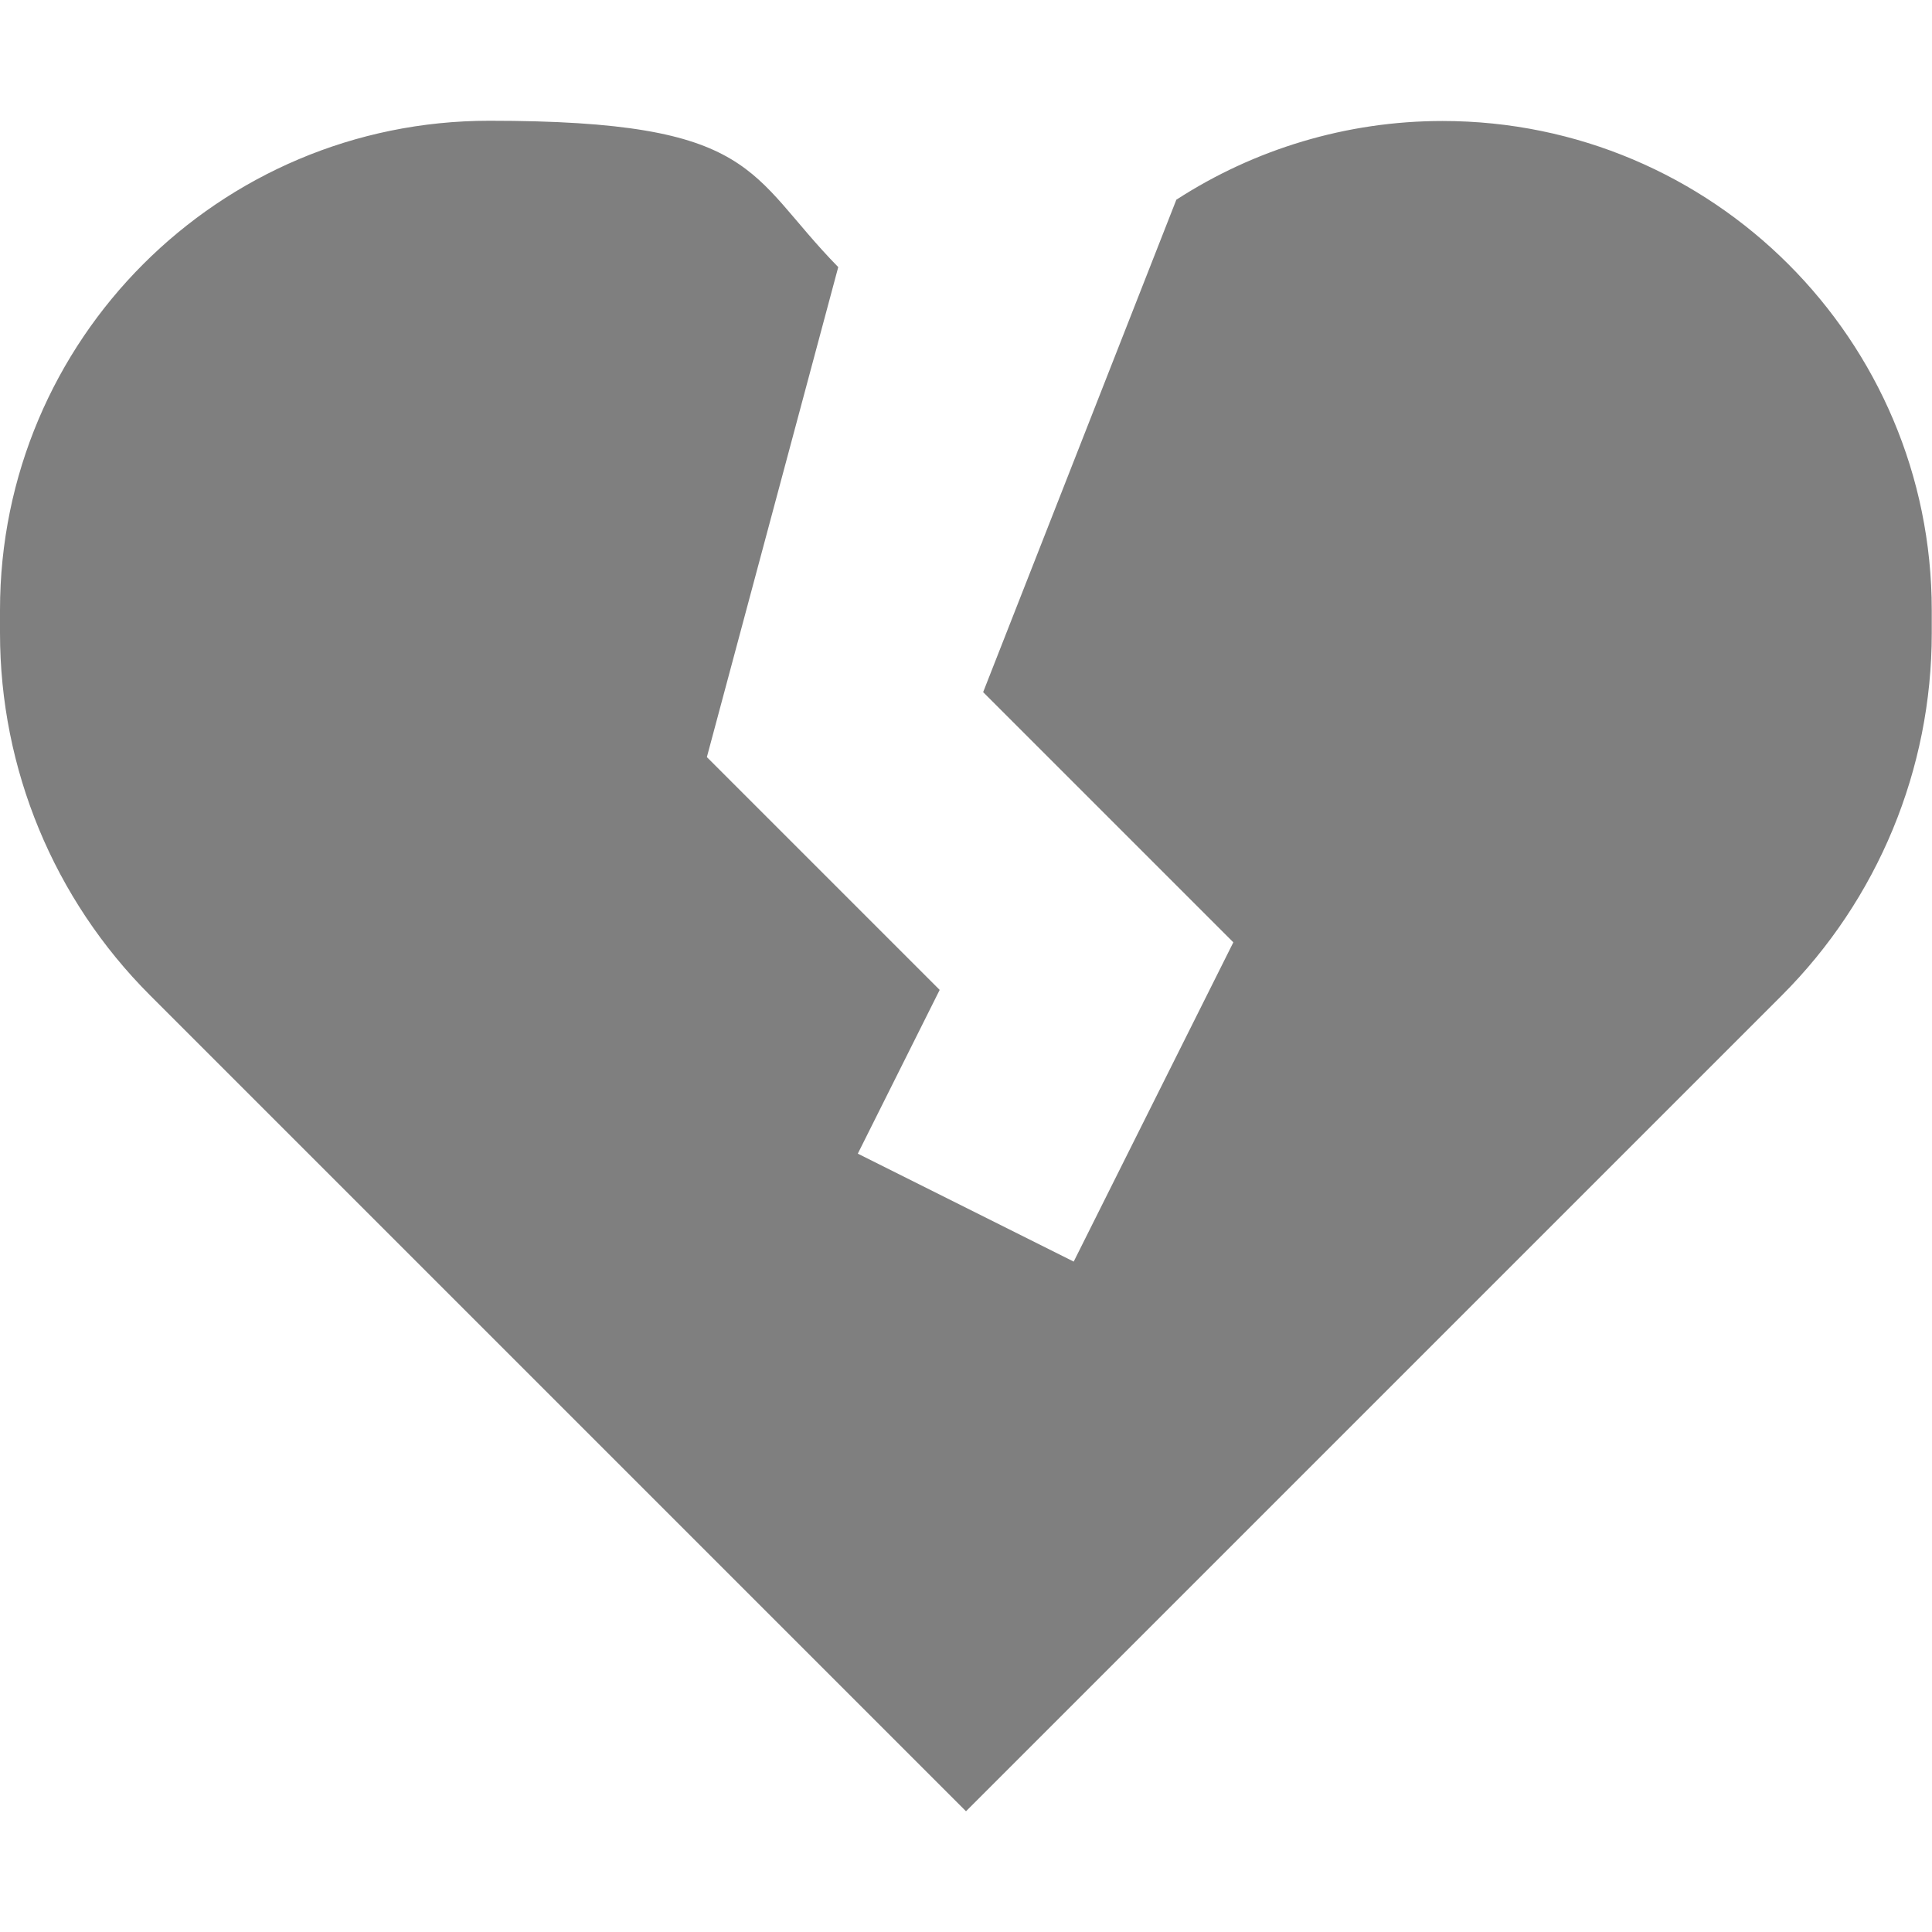
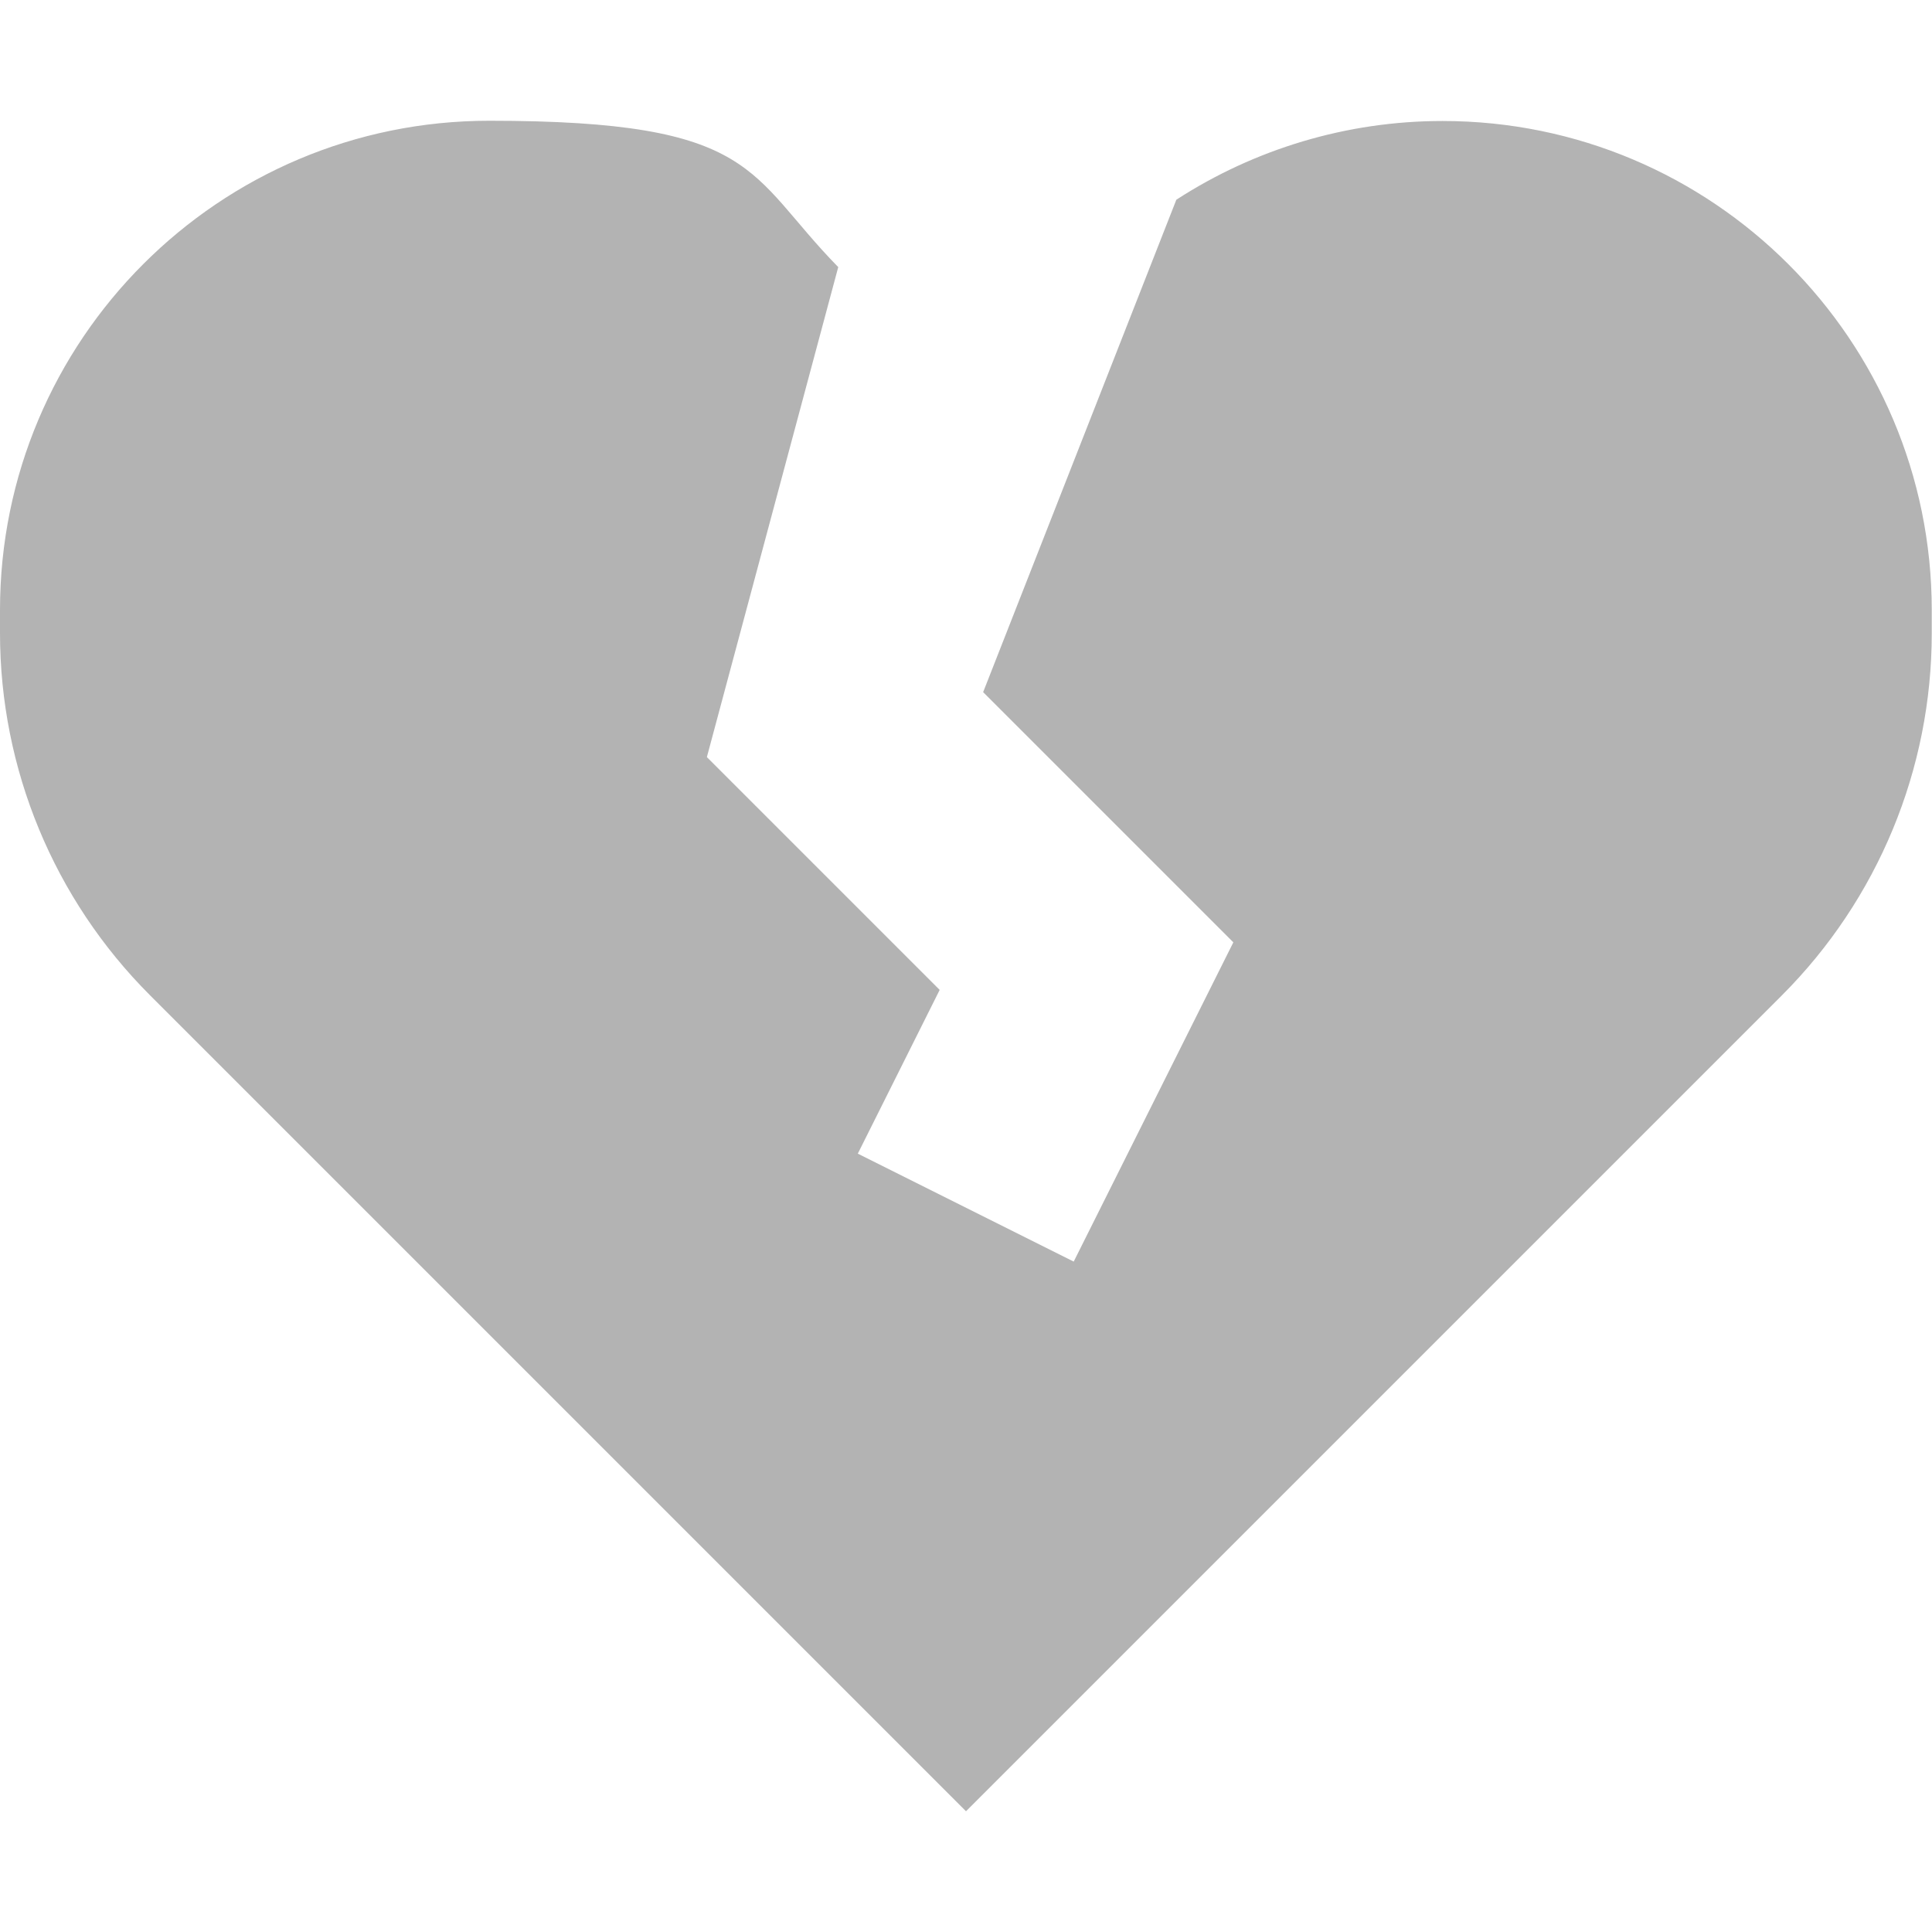
<svg xmlns="http://www.w3.org/2000/svg" id="Layer_1" version="1.1" viewBox="0 0 800 800">
  <defs>
    <style>
      .st0 {
-         opacity: .5;
+         isolation: isolate;
+         opacity: .3;
      }
    </style>
  </defs>
-   <path class="st0" d="M400,750L62.1,412.1C22.3,372.3,0,318.4,0,262.1v-9.5C0,140.7,90.7,50,202.6,50s106.6,22,144.5,60.6l-54.4,202.9,96.4,96.4-33.9,67.8,89.4,44.7,66.1-132.2-103.6-103.6,80-203.9c32.4-21,70.6-32.6,110.2-32.6,111.9,0,202.6,90.7,202.6,202.6v9.5c0,56.3-22.3,110.2-62.1,150l-337.9,337.9Z" />
+   <path class="st0" d="M400,750L62.1,412.1C22.3,372.3,0,318.4,0,262.1v-9.5C0,140.7,90.7,50,202.6,50s106.6,22,144.5,60.6l-54.4,202.9,96.4,96.4-33.9,67.8,89.4,44.7,66.1-132.2-103.6-103.6,80-203.9c32.4-21,70.6-32.6,110.2-32.6,111.9,0,202.6,90.7,202.6,202.6v9.5c0,56.3-22.3,110.2-62.1,150l-337.9,337.9h0Z" />
</svg>
